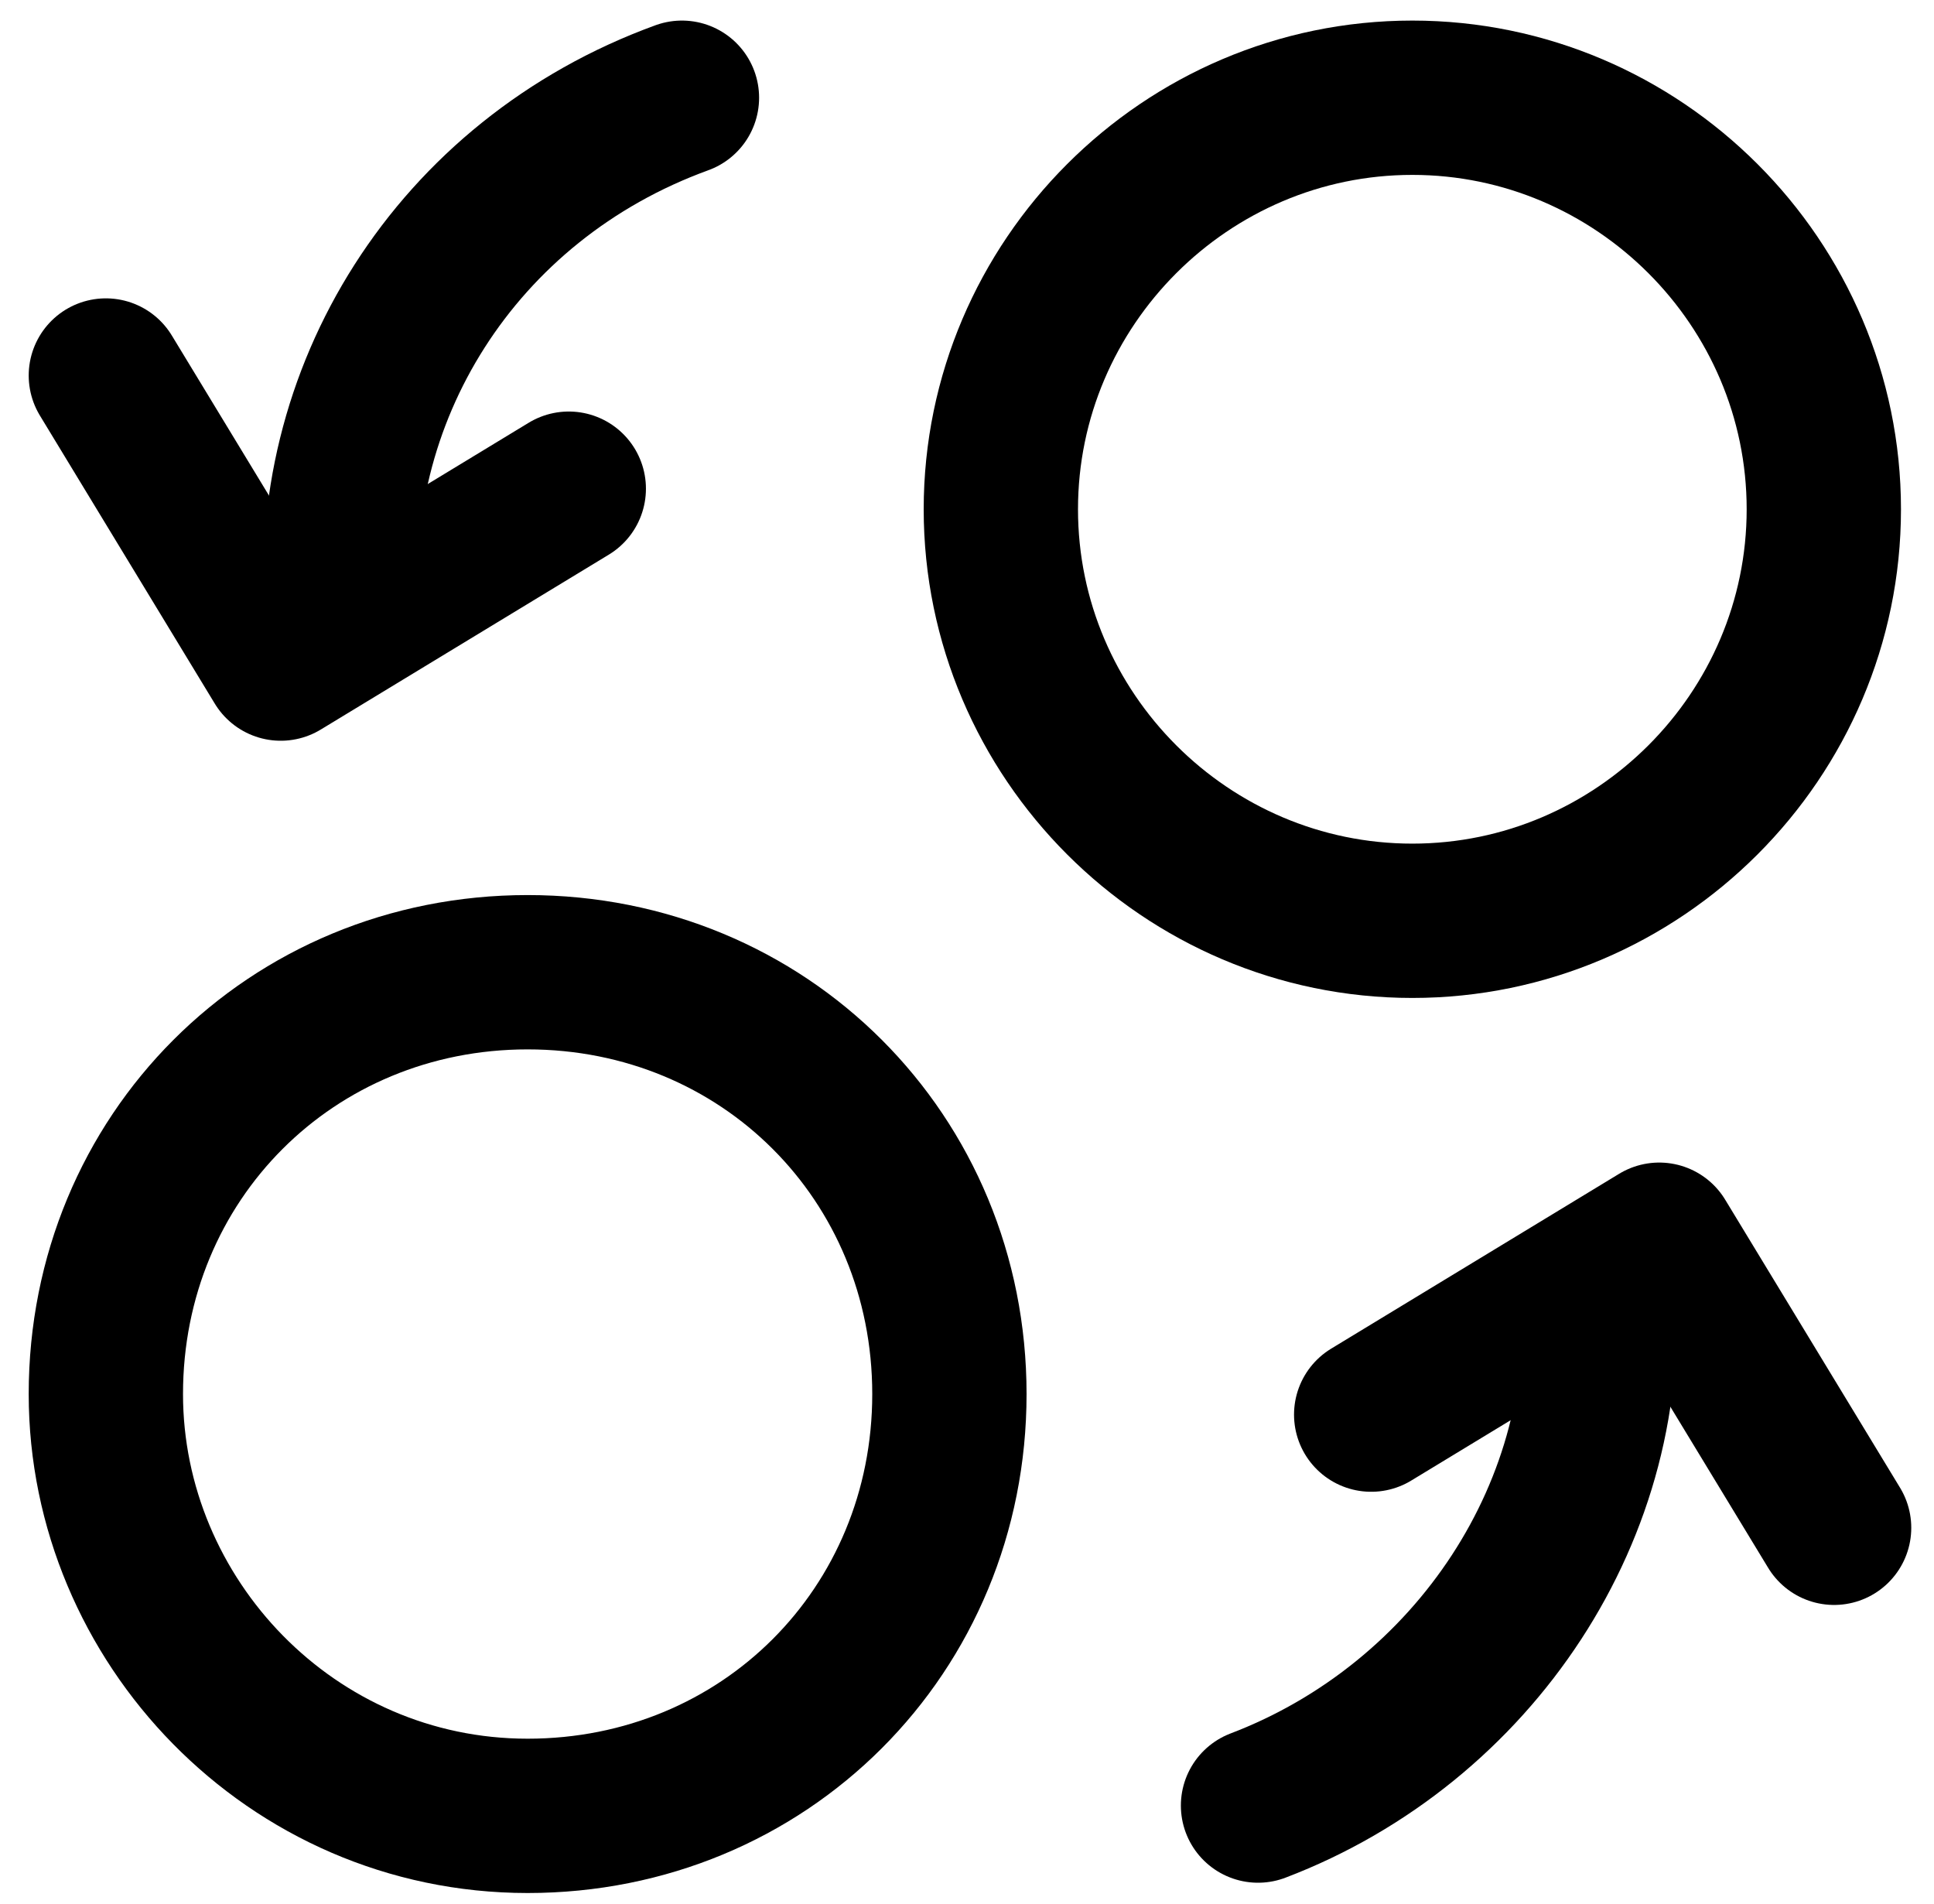
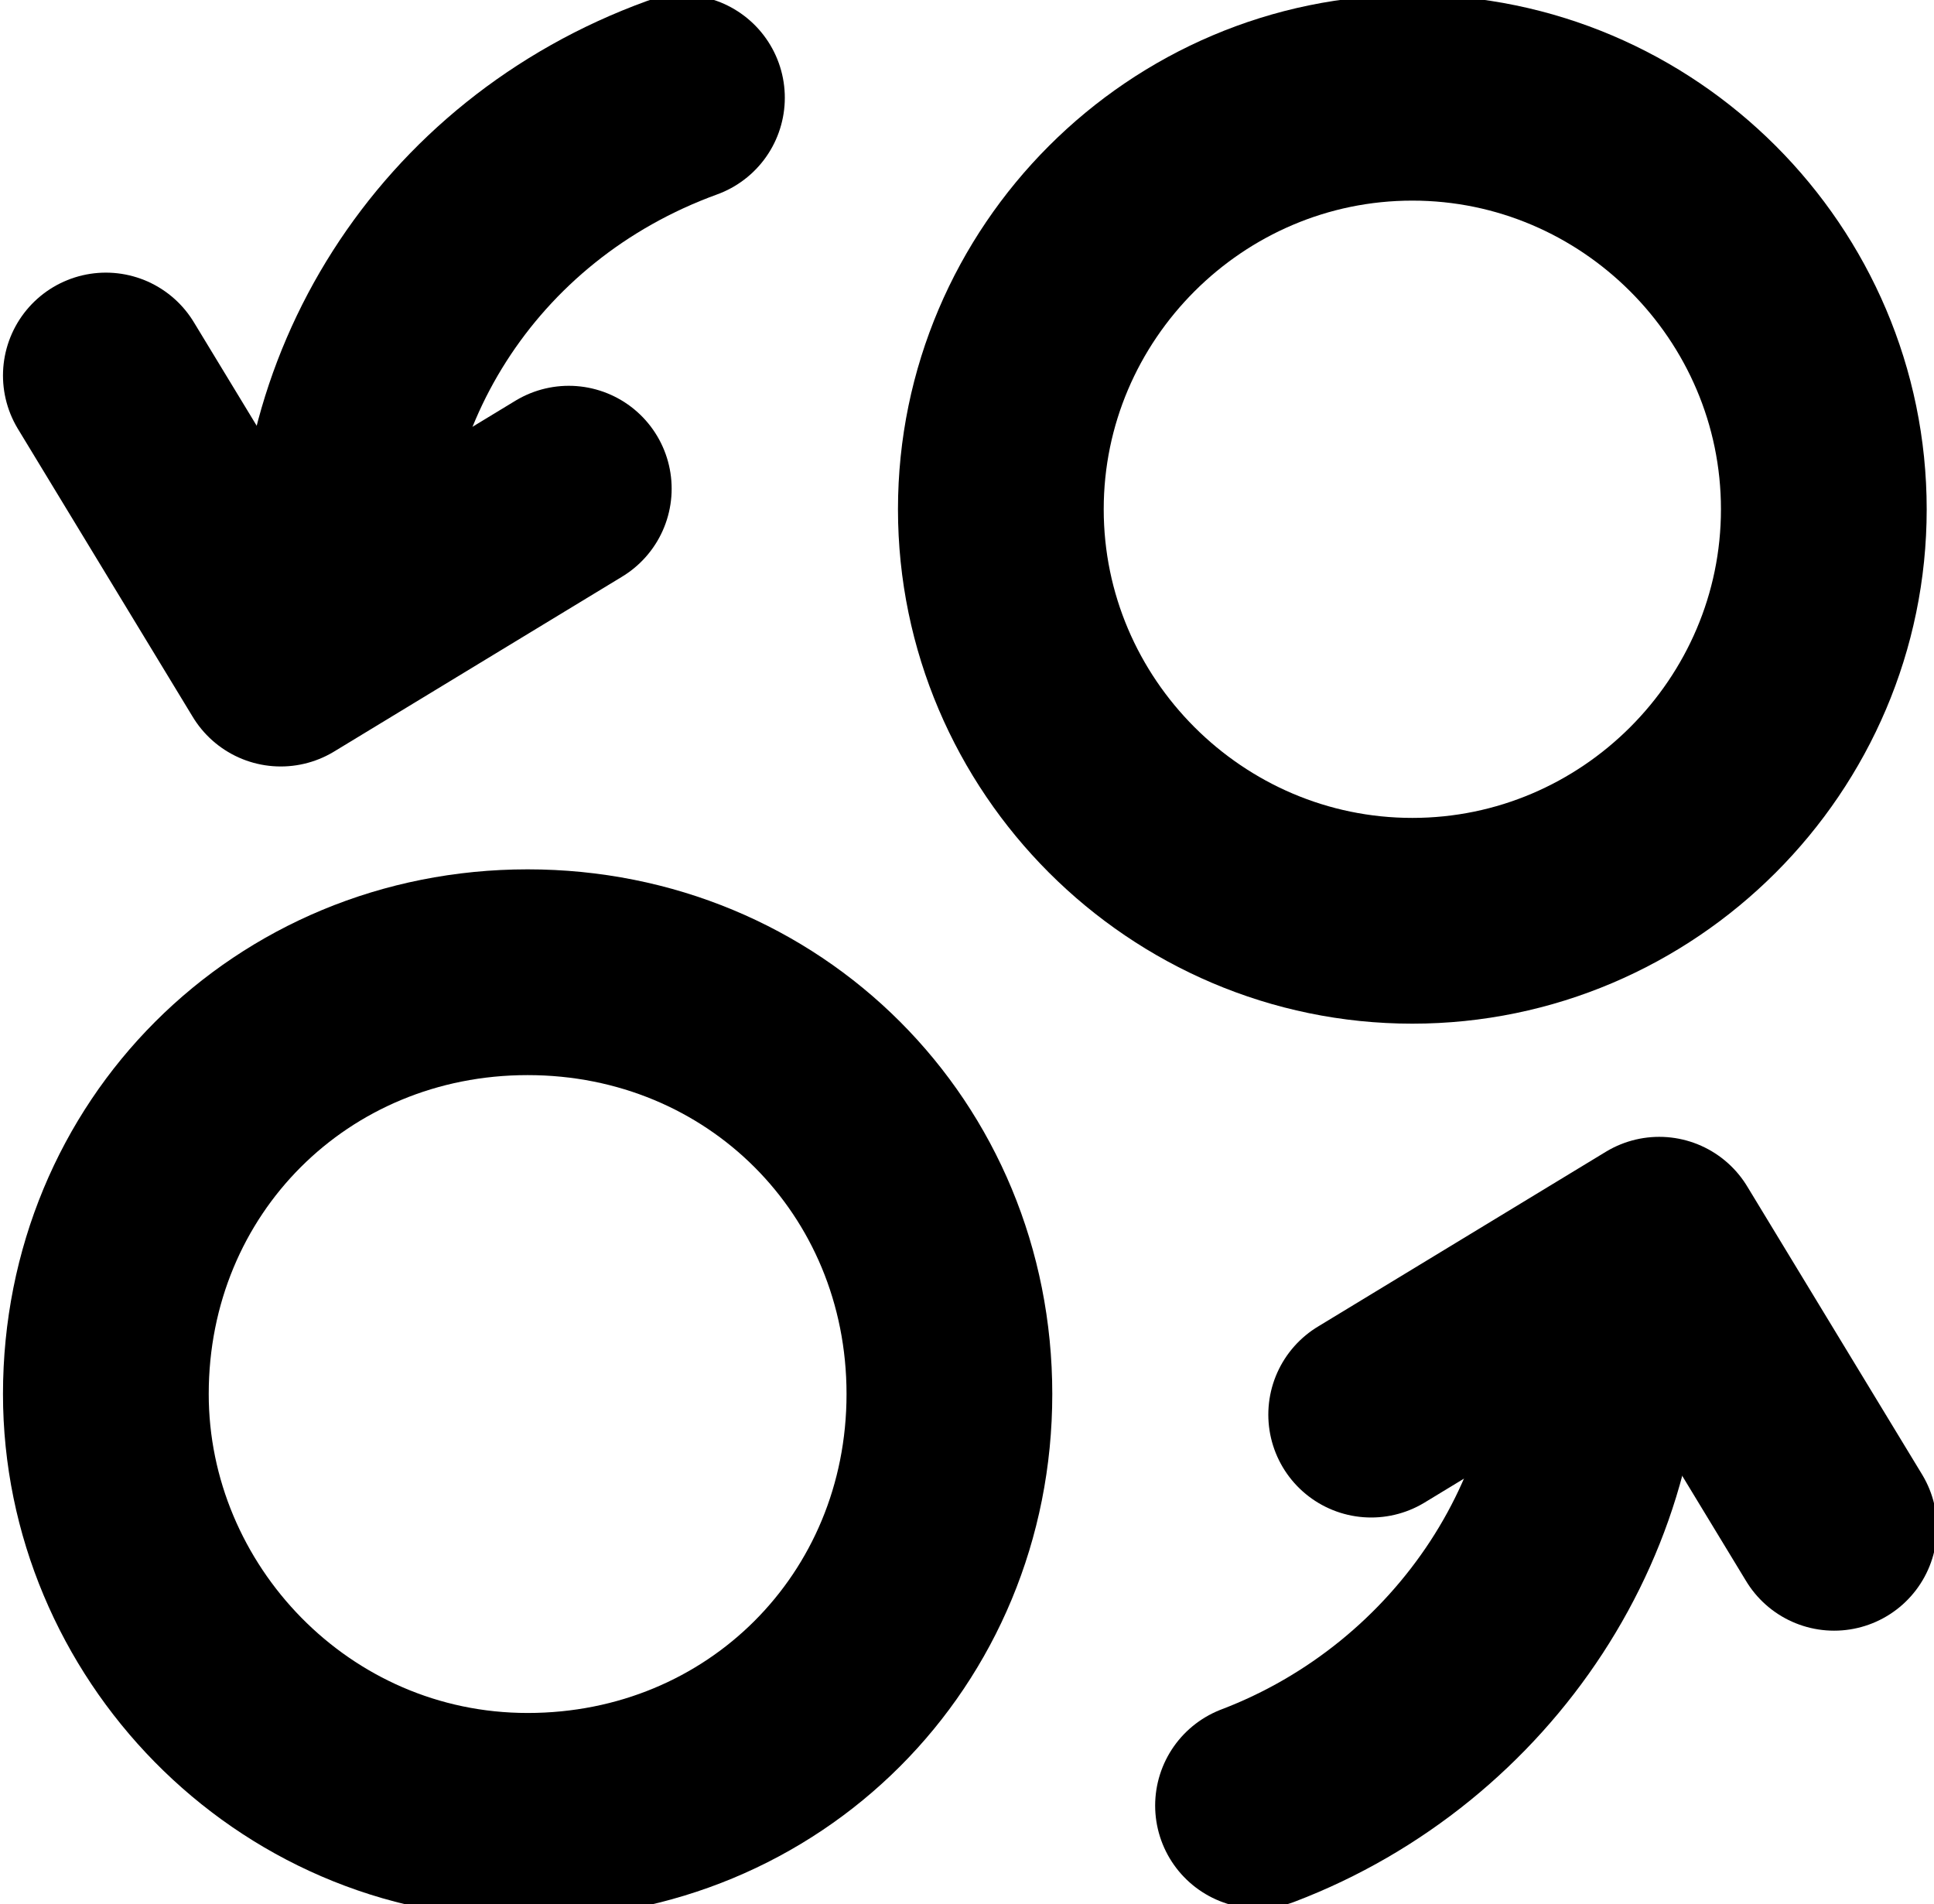
<svg xmlns="http://www.w3.org/2000/svg" version="1.1" id="Layer_1" x="0" y="0" viewBox="0 0 18.8 18.5" xml:space="preserve">
-   <style>.exchange-st0{fill:none;stroke:currentColor;stroke-width:1.5;stroke-linecap:round;stroke-linejoin:round}</style>
+   <style>.exchange-st0{fill:none;stroke:currentColor;stroke-width:2;stroke-linecap:round;stroke-linejoin:round}</style>
  <g id="Money-Payments-Finance_Currencies_currency-euro-dollar-exchange" transform="translate(-347.721 -735.476)">
    <g id="Group_75" transform="translate(348.75 736.326)">
      <g id="currency-euro-dollar-exchange">
        <path id="Oval_23" class="exchange-st0" d="M12.7 8.1c2.2 0 4-1.8 4-4s-1.8-4-4-4-4 1.8-4 4 1.8 4 4 4z" />
        <path id="Oval_24" class="exchange-st0" d="M4.1 16.8c2.3 0 4.1-1.8 4.1-4.1S6.4 8.6 4.1 8.6 0 10.4 0 12.7c0 2.2 1.8 4.1 4.1 4.1z" />
        <path id="Shape_505" class="exchange-st0" d="M0 2.8l1.7 2.8 2.8-1.7" />
        <path id="Shape_506" class="exchange-st0" d="M5.6.1C3.4.9 2.1 3 2.3 5.2" />
        <path id="Shape_507" class="exchange-st0" d="M16.8 14l-1.7-2.8-2.8 1.7" />
        <path id="Shape_508" class="exchange-st0" d="M11.2 16.7c2.1-.8 3.5-2.9 3.3-5.1" />
      </g>
    </g>
  </g>
</svg>
